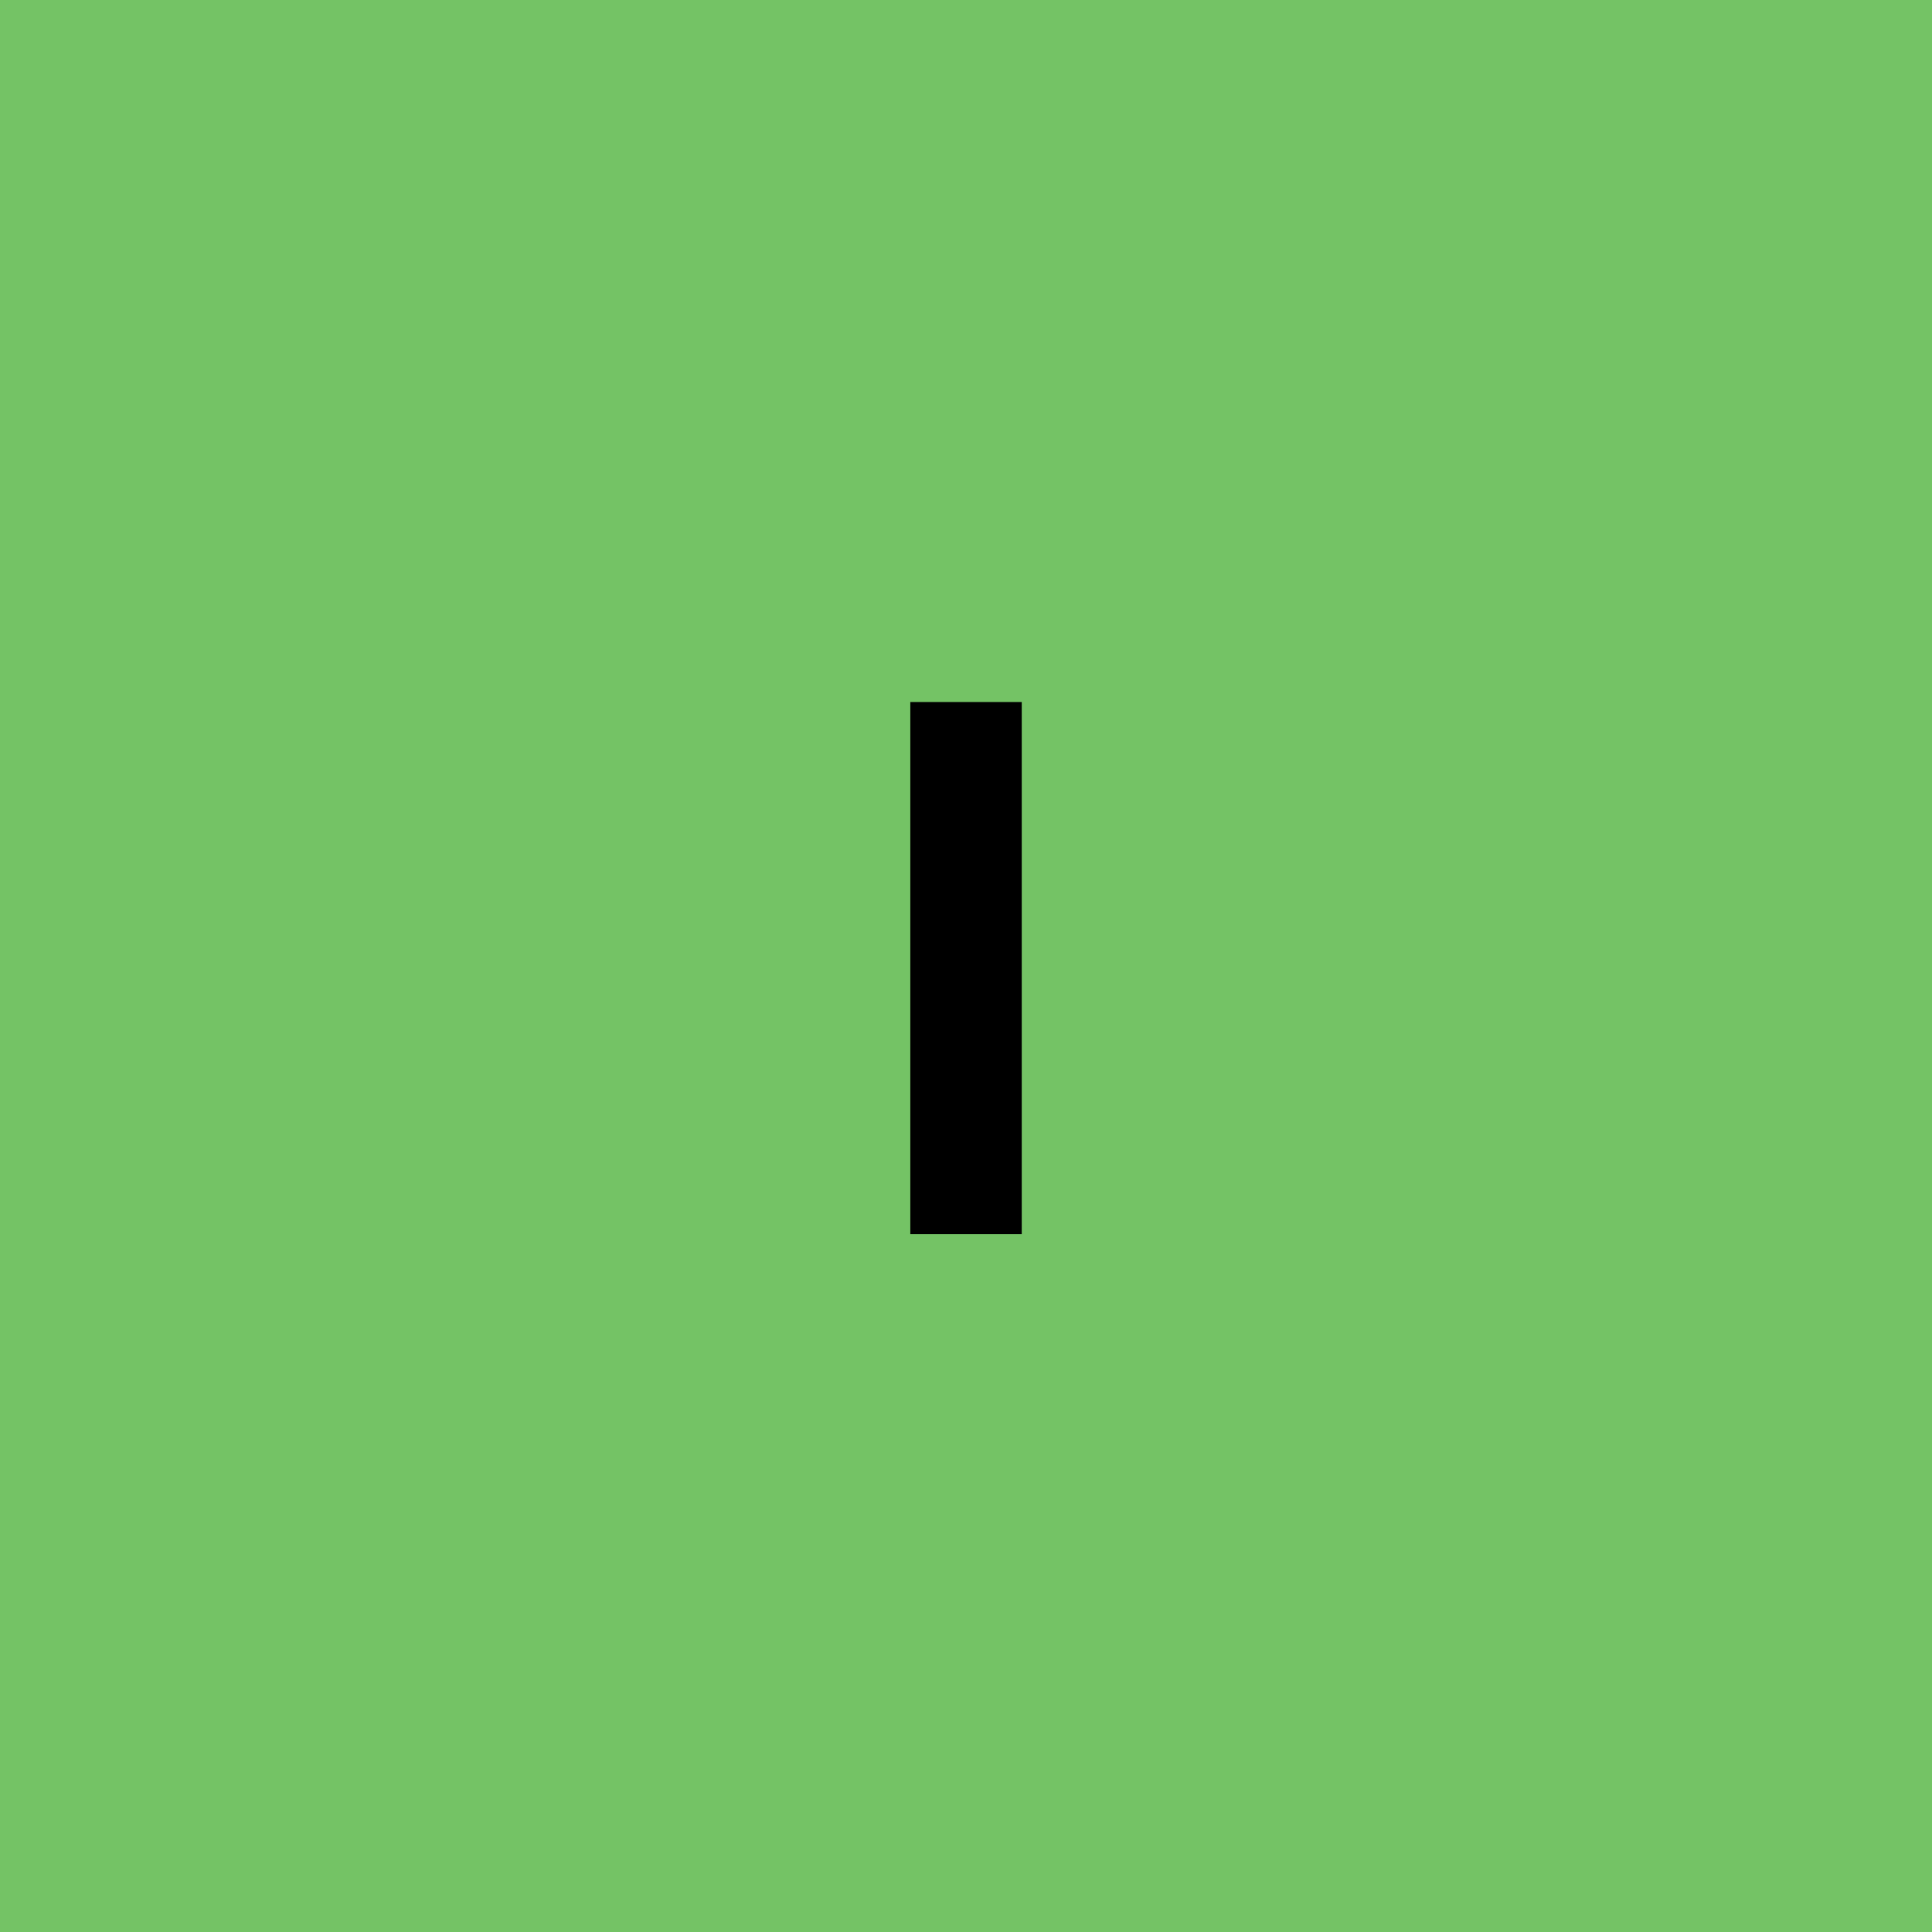
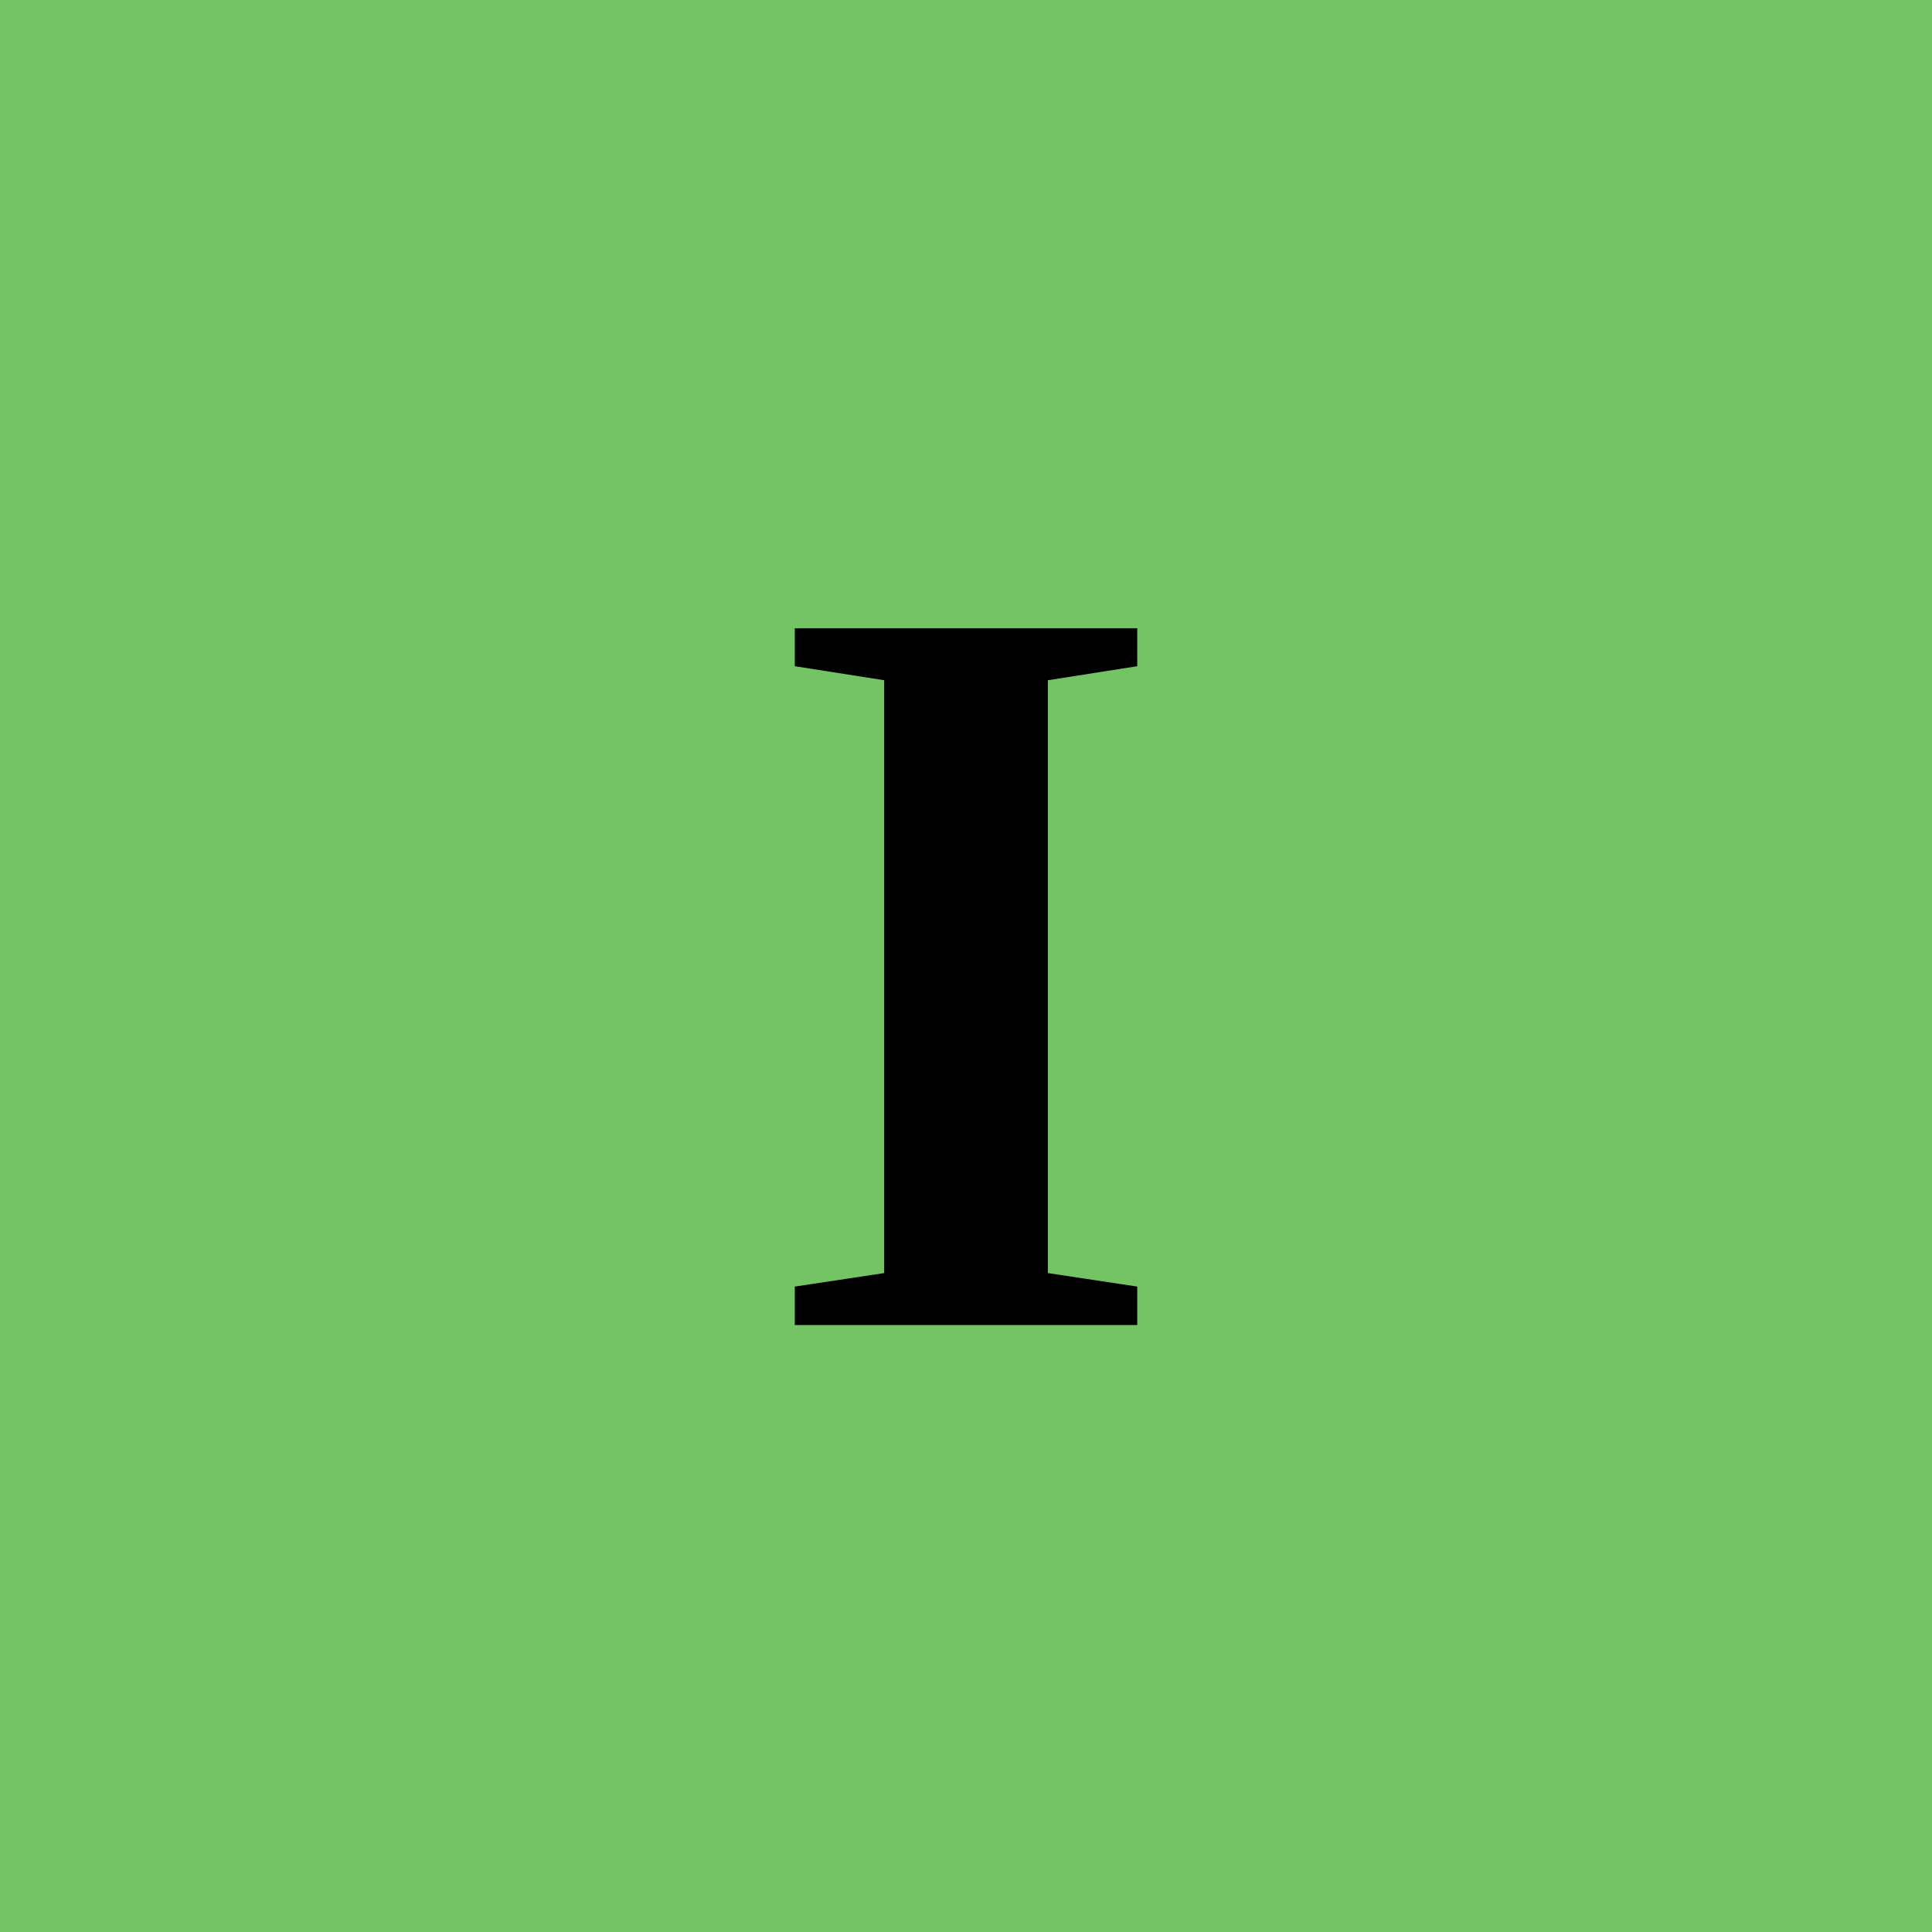
<svg xmlns="http://www.w3.org/2000/svg" width="512" height="512">
  <rect width="512" height="512" fill="#74c365" />
-   <text x="50%" y="50%" font-family="Arial Black, Arial, Helvetica, sans-serif" font-weight="900" font-size="205" fill="#000000" text-anchor="middle" dominant-baseline="central">I</text>
+   <text x="50%" y="50%" font-family="Georgia, Times New Roman, Times, serif" font-weight="bold" font-size="282" fill="#000000" text-anchor="middle" dominant-baseline="central">I</text>
</svg>
